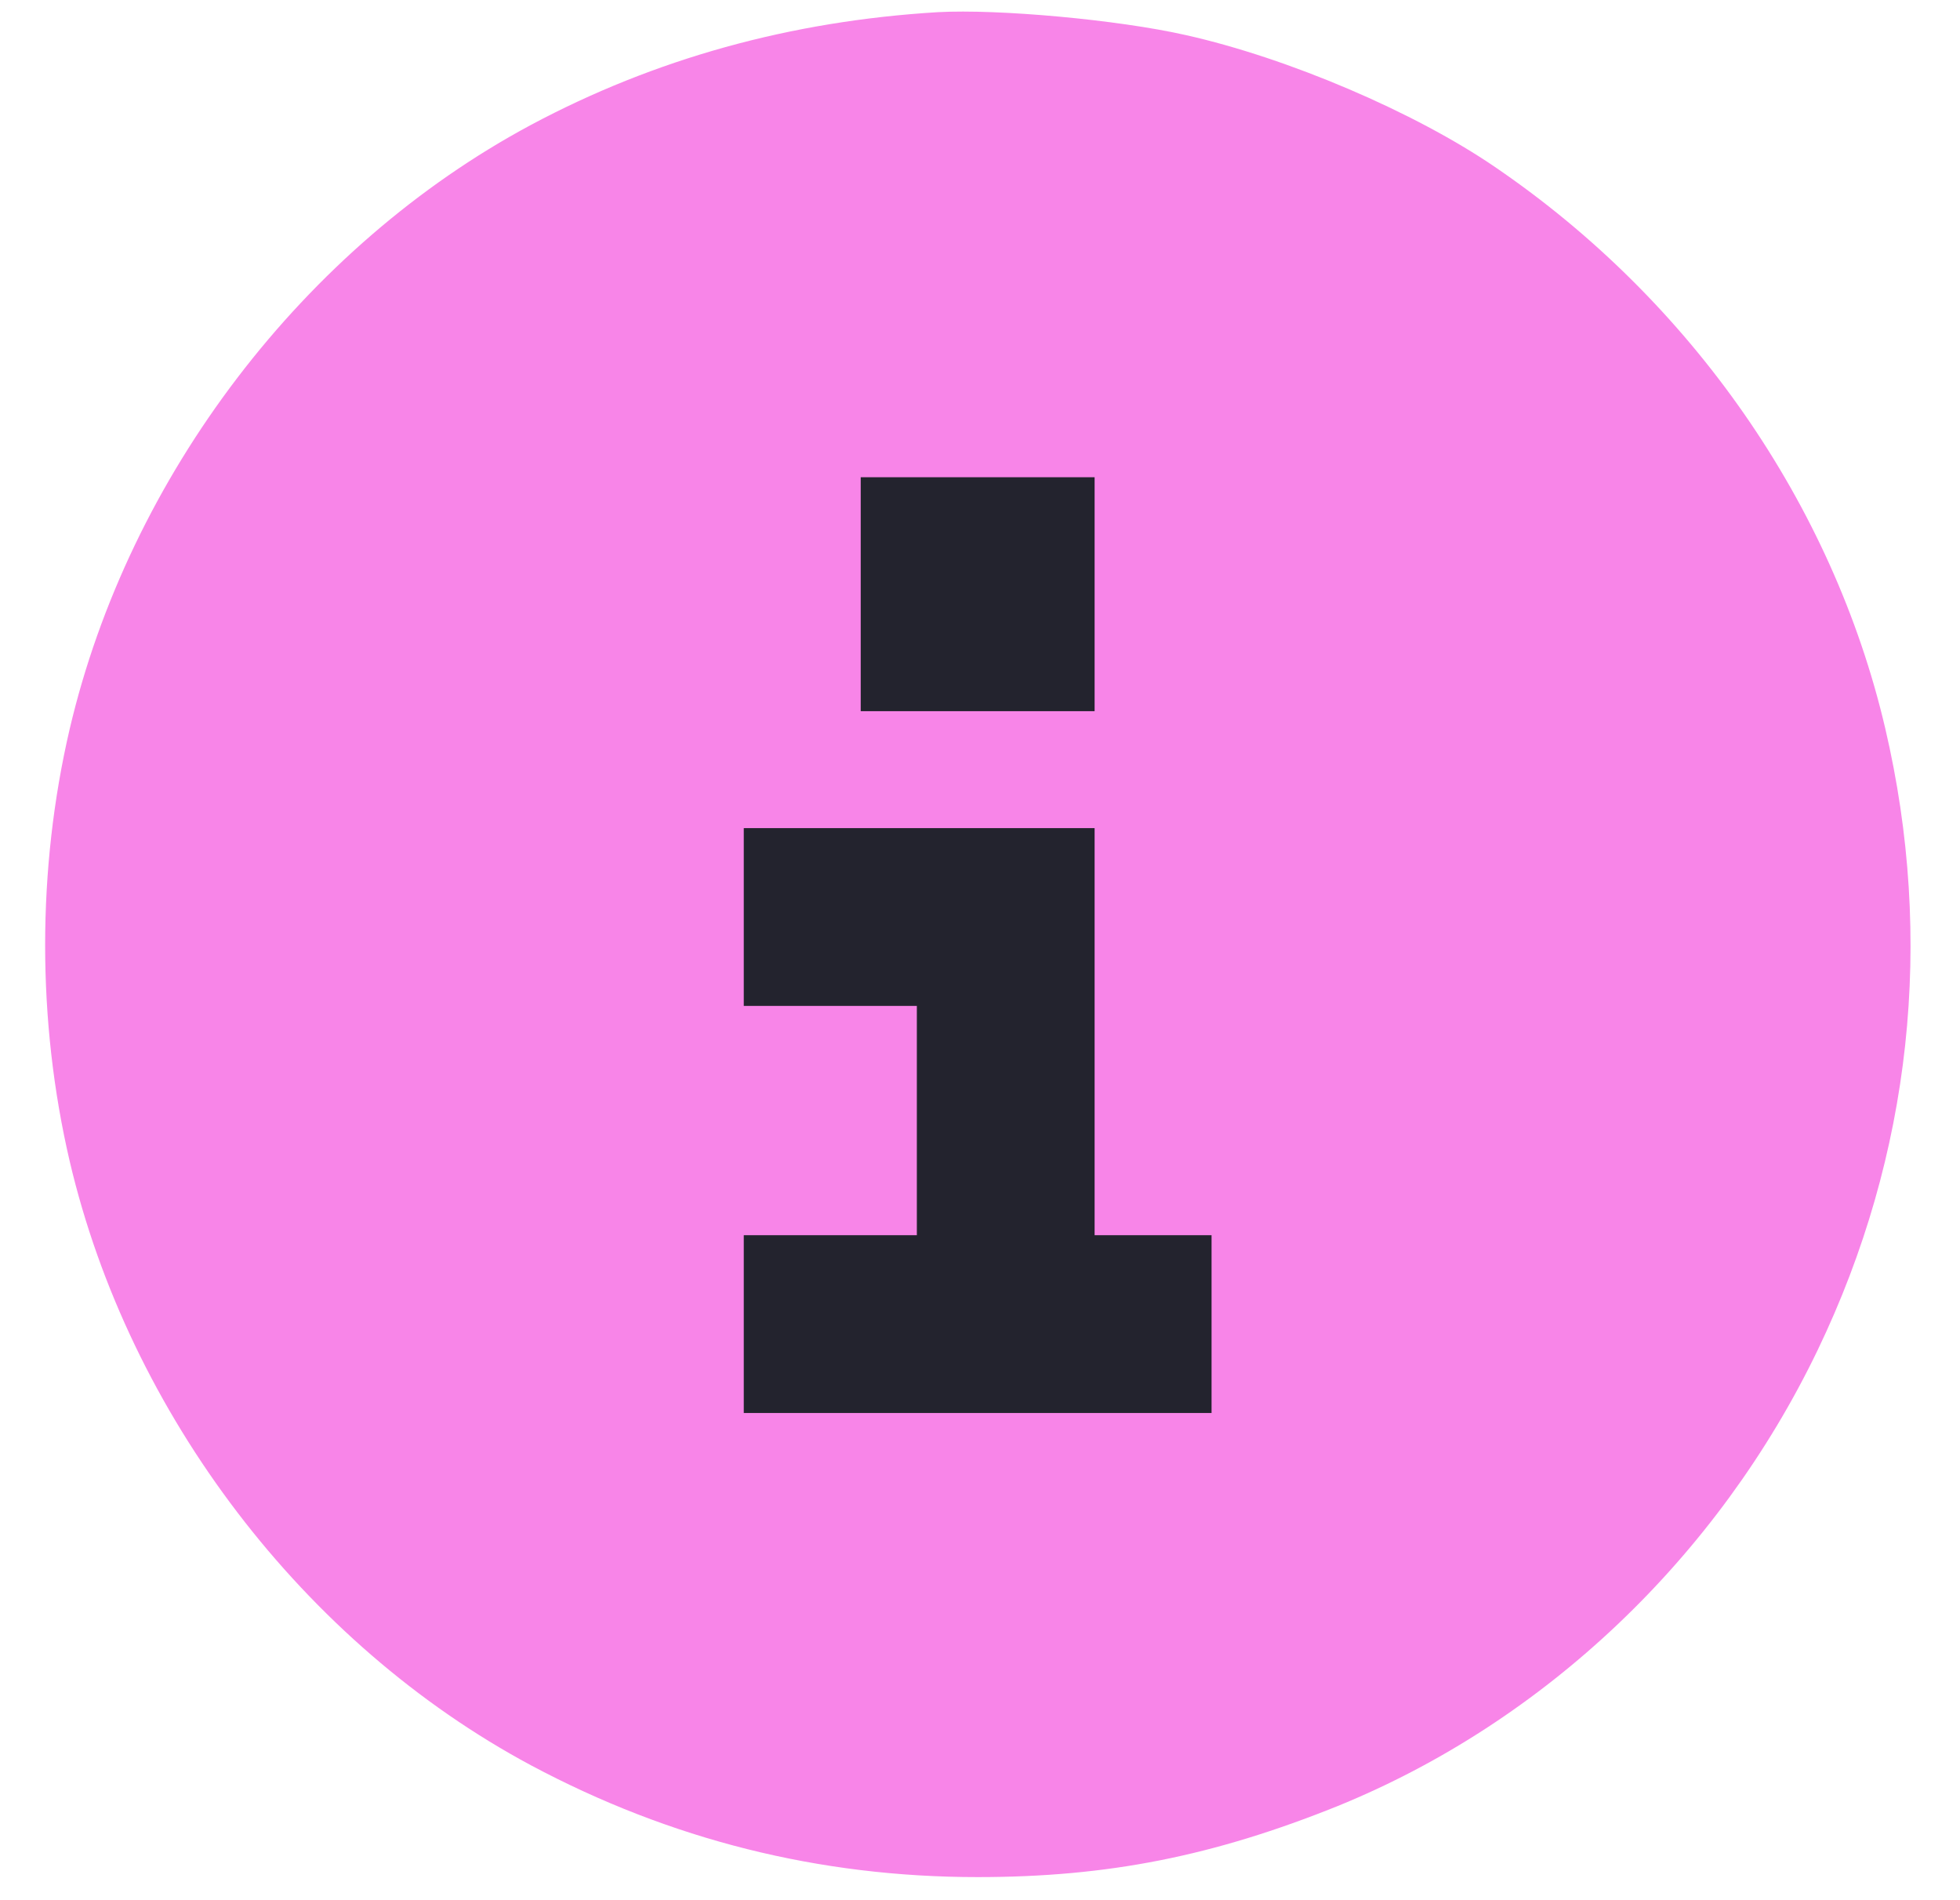
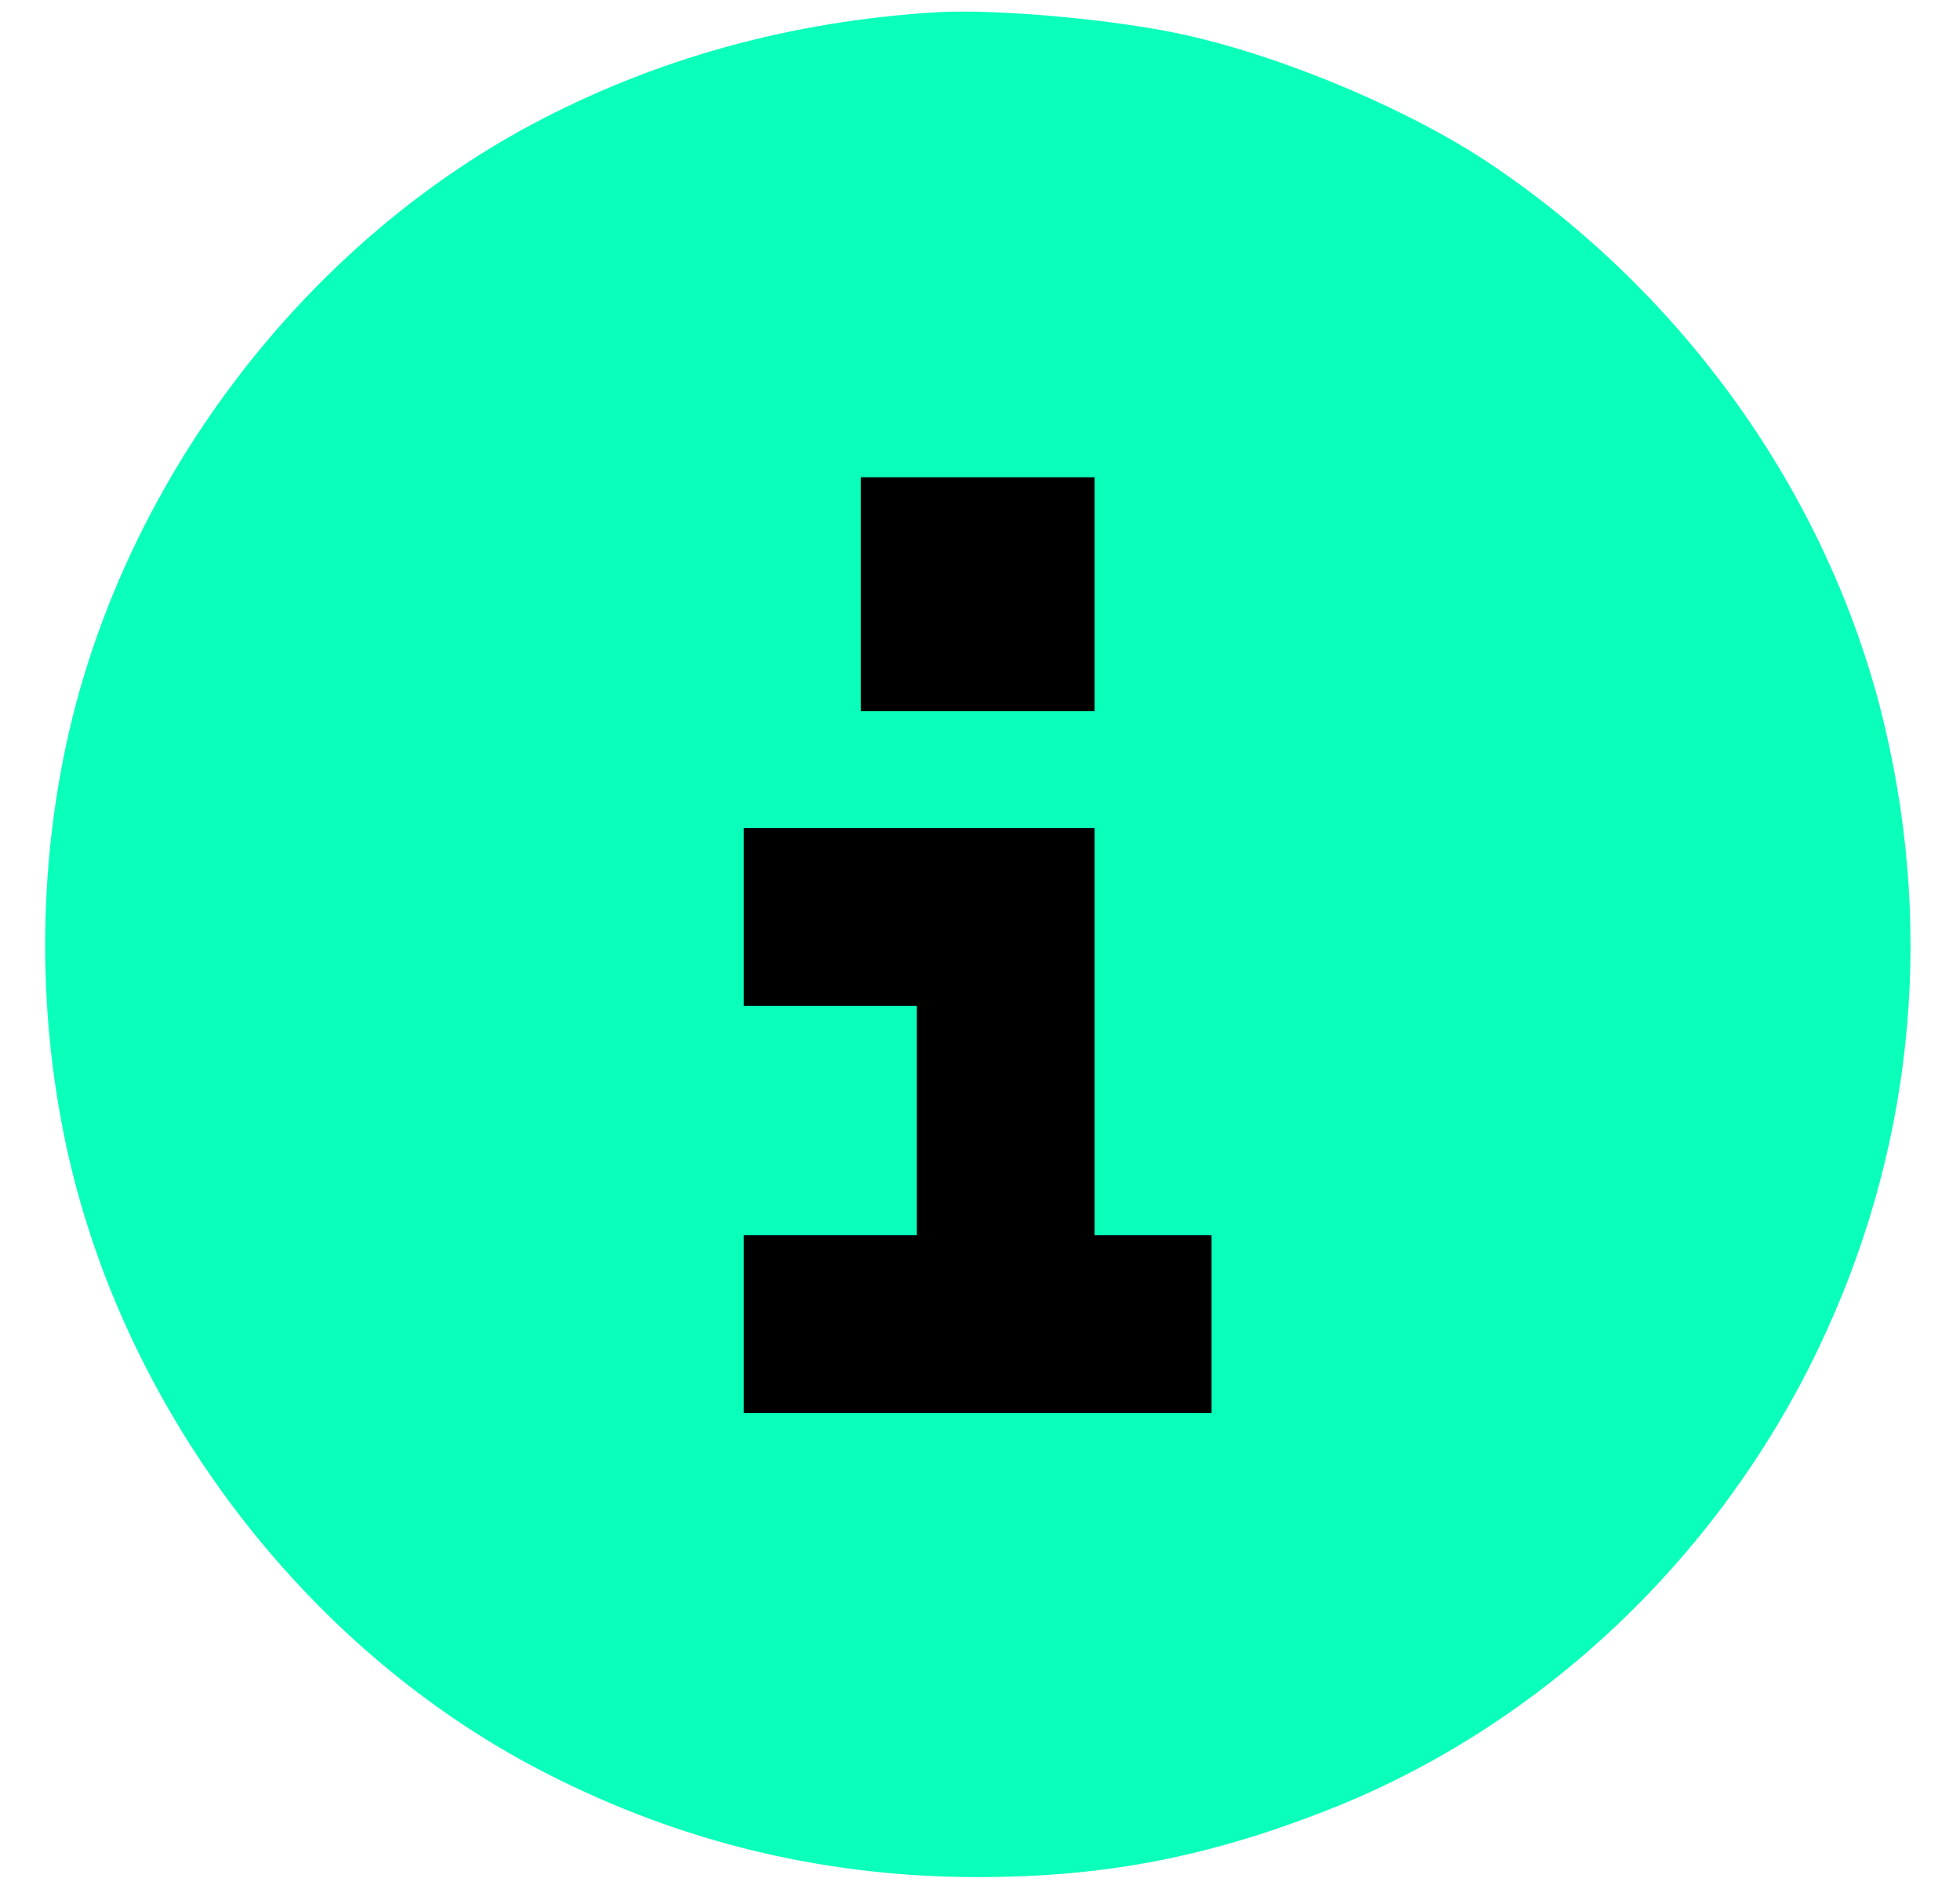
<svg xmlns="http://www.w3.org/2000/svg" version="1.0" width="419pt" height="406pt" viewBox="0 0 419 406" preserveAspectRatio="xMidYMid meet">
-   <circle cx="209.5" cy="203" r="190" fill="#23232e" />
-   <g transform="translate(0,406) scale(0.1,-0.1)" fill="#f885e8" stroke="none">
-     <path d="M2005 4034 c-316 -19 -606 -100 -870 -241 -485 -260 -859 -750 -986 -1291 -70 -300 -70 -624 0 -924 127 -541 501 -1031 986 -1291 298 -159 616 -239 955 -239 279 0 504 45 770 152 442 180 813 532 1026 975 200 416 250 877 144 1329 -112 478 -414 913 -834 1199 -171 117 -442 233 -661 282 -146 33 -401 56 -530 49z m335 -1244 l0 -250 -250 0 -250 0 0 250 0 250 250 0 250 0 0 -250z m0 -935 l0 -435 125 0 125 0 0 -190 0 -190 -500 0 -500 0 0 190 0 190 185 0 185 0 0 245 0 245 -185 0 -185 0 0 190 0 190 375 0 375 0 0 -435z" fill="#f885e8" />
+   <circle cx="209.5" cy="203" r="190" fill="#000000" />
+   <g transform="translate(0,406) scale(0.1,-0.1)" fill="#000000" stroke="none">
+     <path d="M2005 4034 c-316 -19 -606 -100 -870 -241 -485 -260 -859 -750 -986 -1291 -70 -300 -70 -624 0 -924 127 -541 501 -1031 986 -1291 298 -159 616 -239 955 -239 279 0 504 45 770 152 442 180 813 532 1026 975 200 416 250 877 144 1329 -112 478 -414 913 -834 1199 -171 117 -442 233 -661 282 -146 33 -401 56 -530 49z m335 -1244 l0 -250 -250 0 -250 0 0 250 0 250 250 0 250 0 0 -250z m0 -935 l0 -435 125 0 125 0 0 -190 0 -190 -500 0 -500 0 0 190 0 190 185 0 185 0 0 245 0 245 -185 0 -185 0 0 190 0 190 375 0 375 0 0 -435z" fill="#0affba" />
  </g>
</svg>
